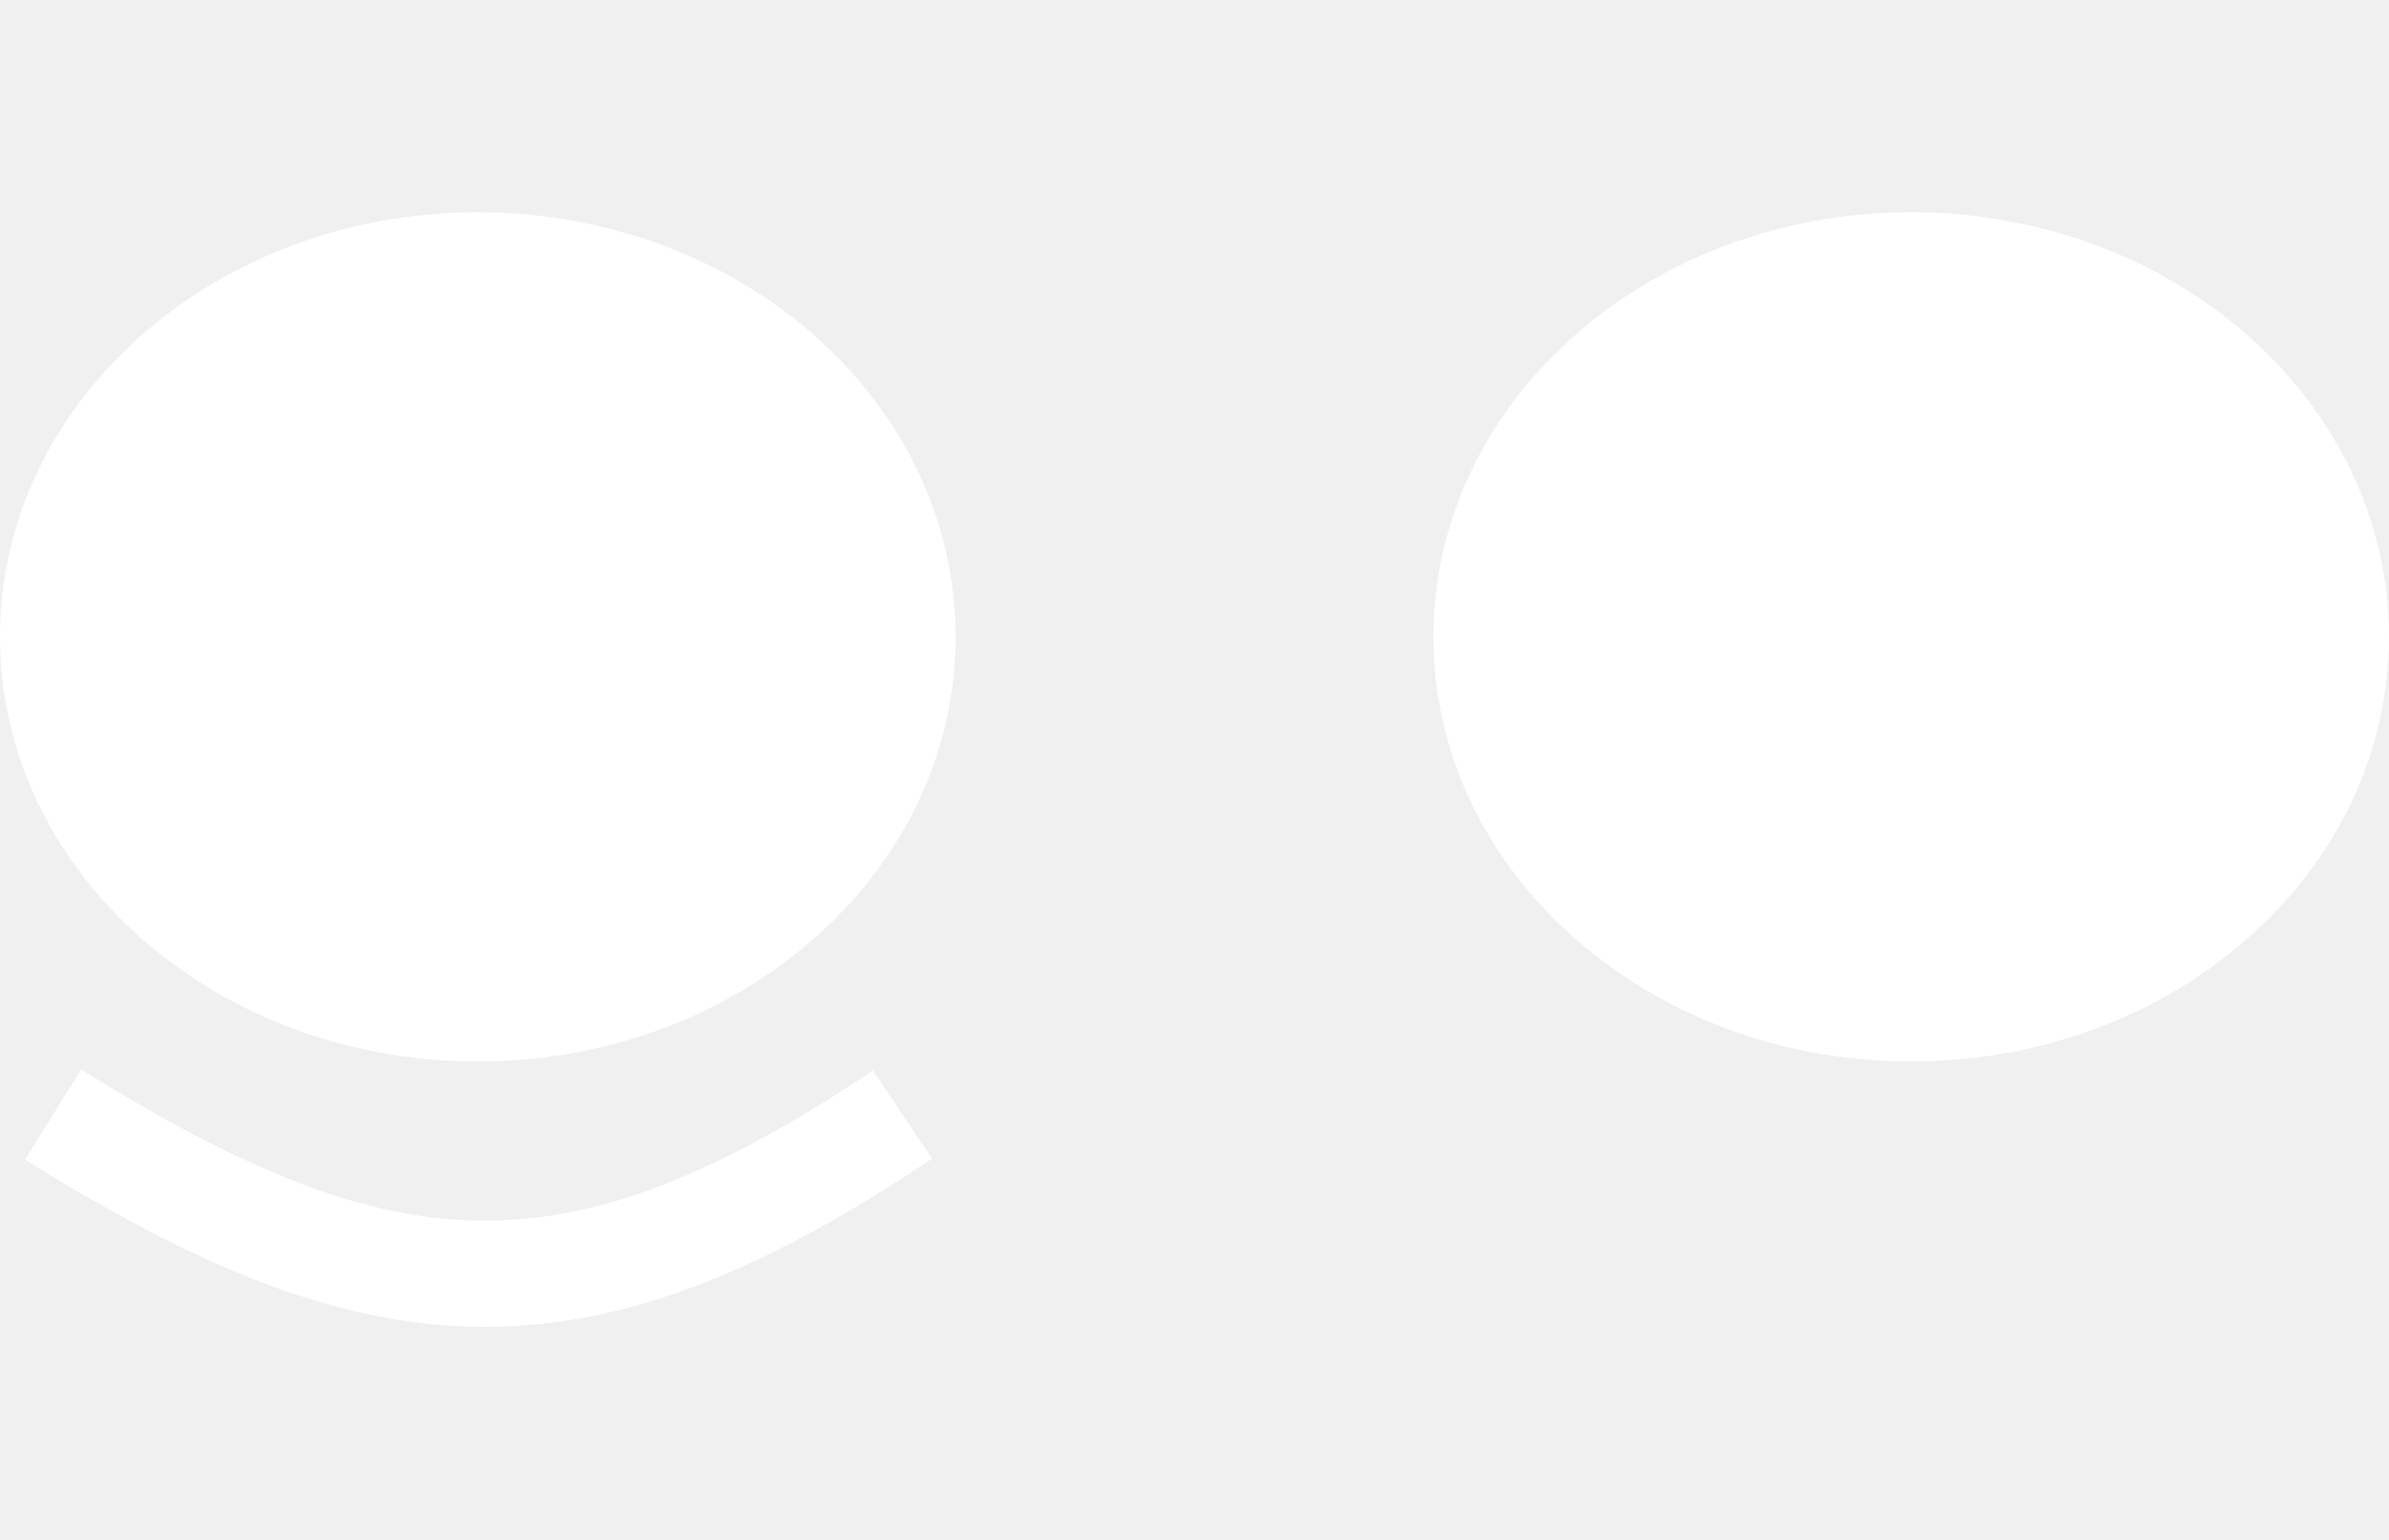
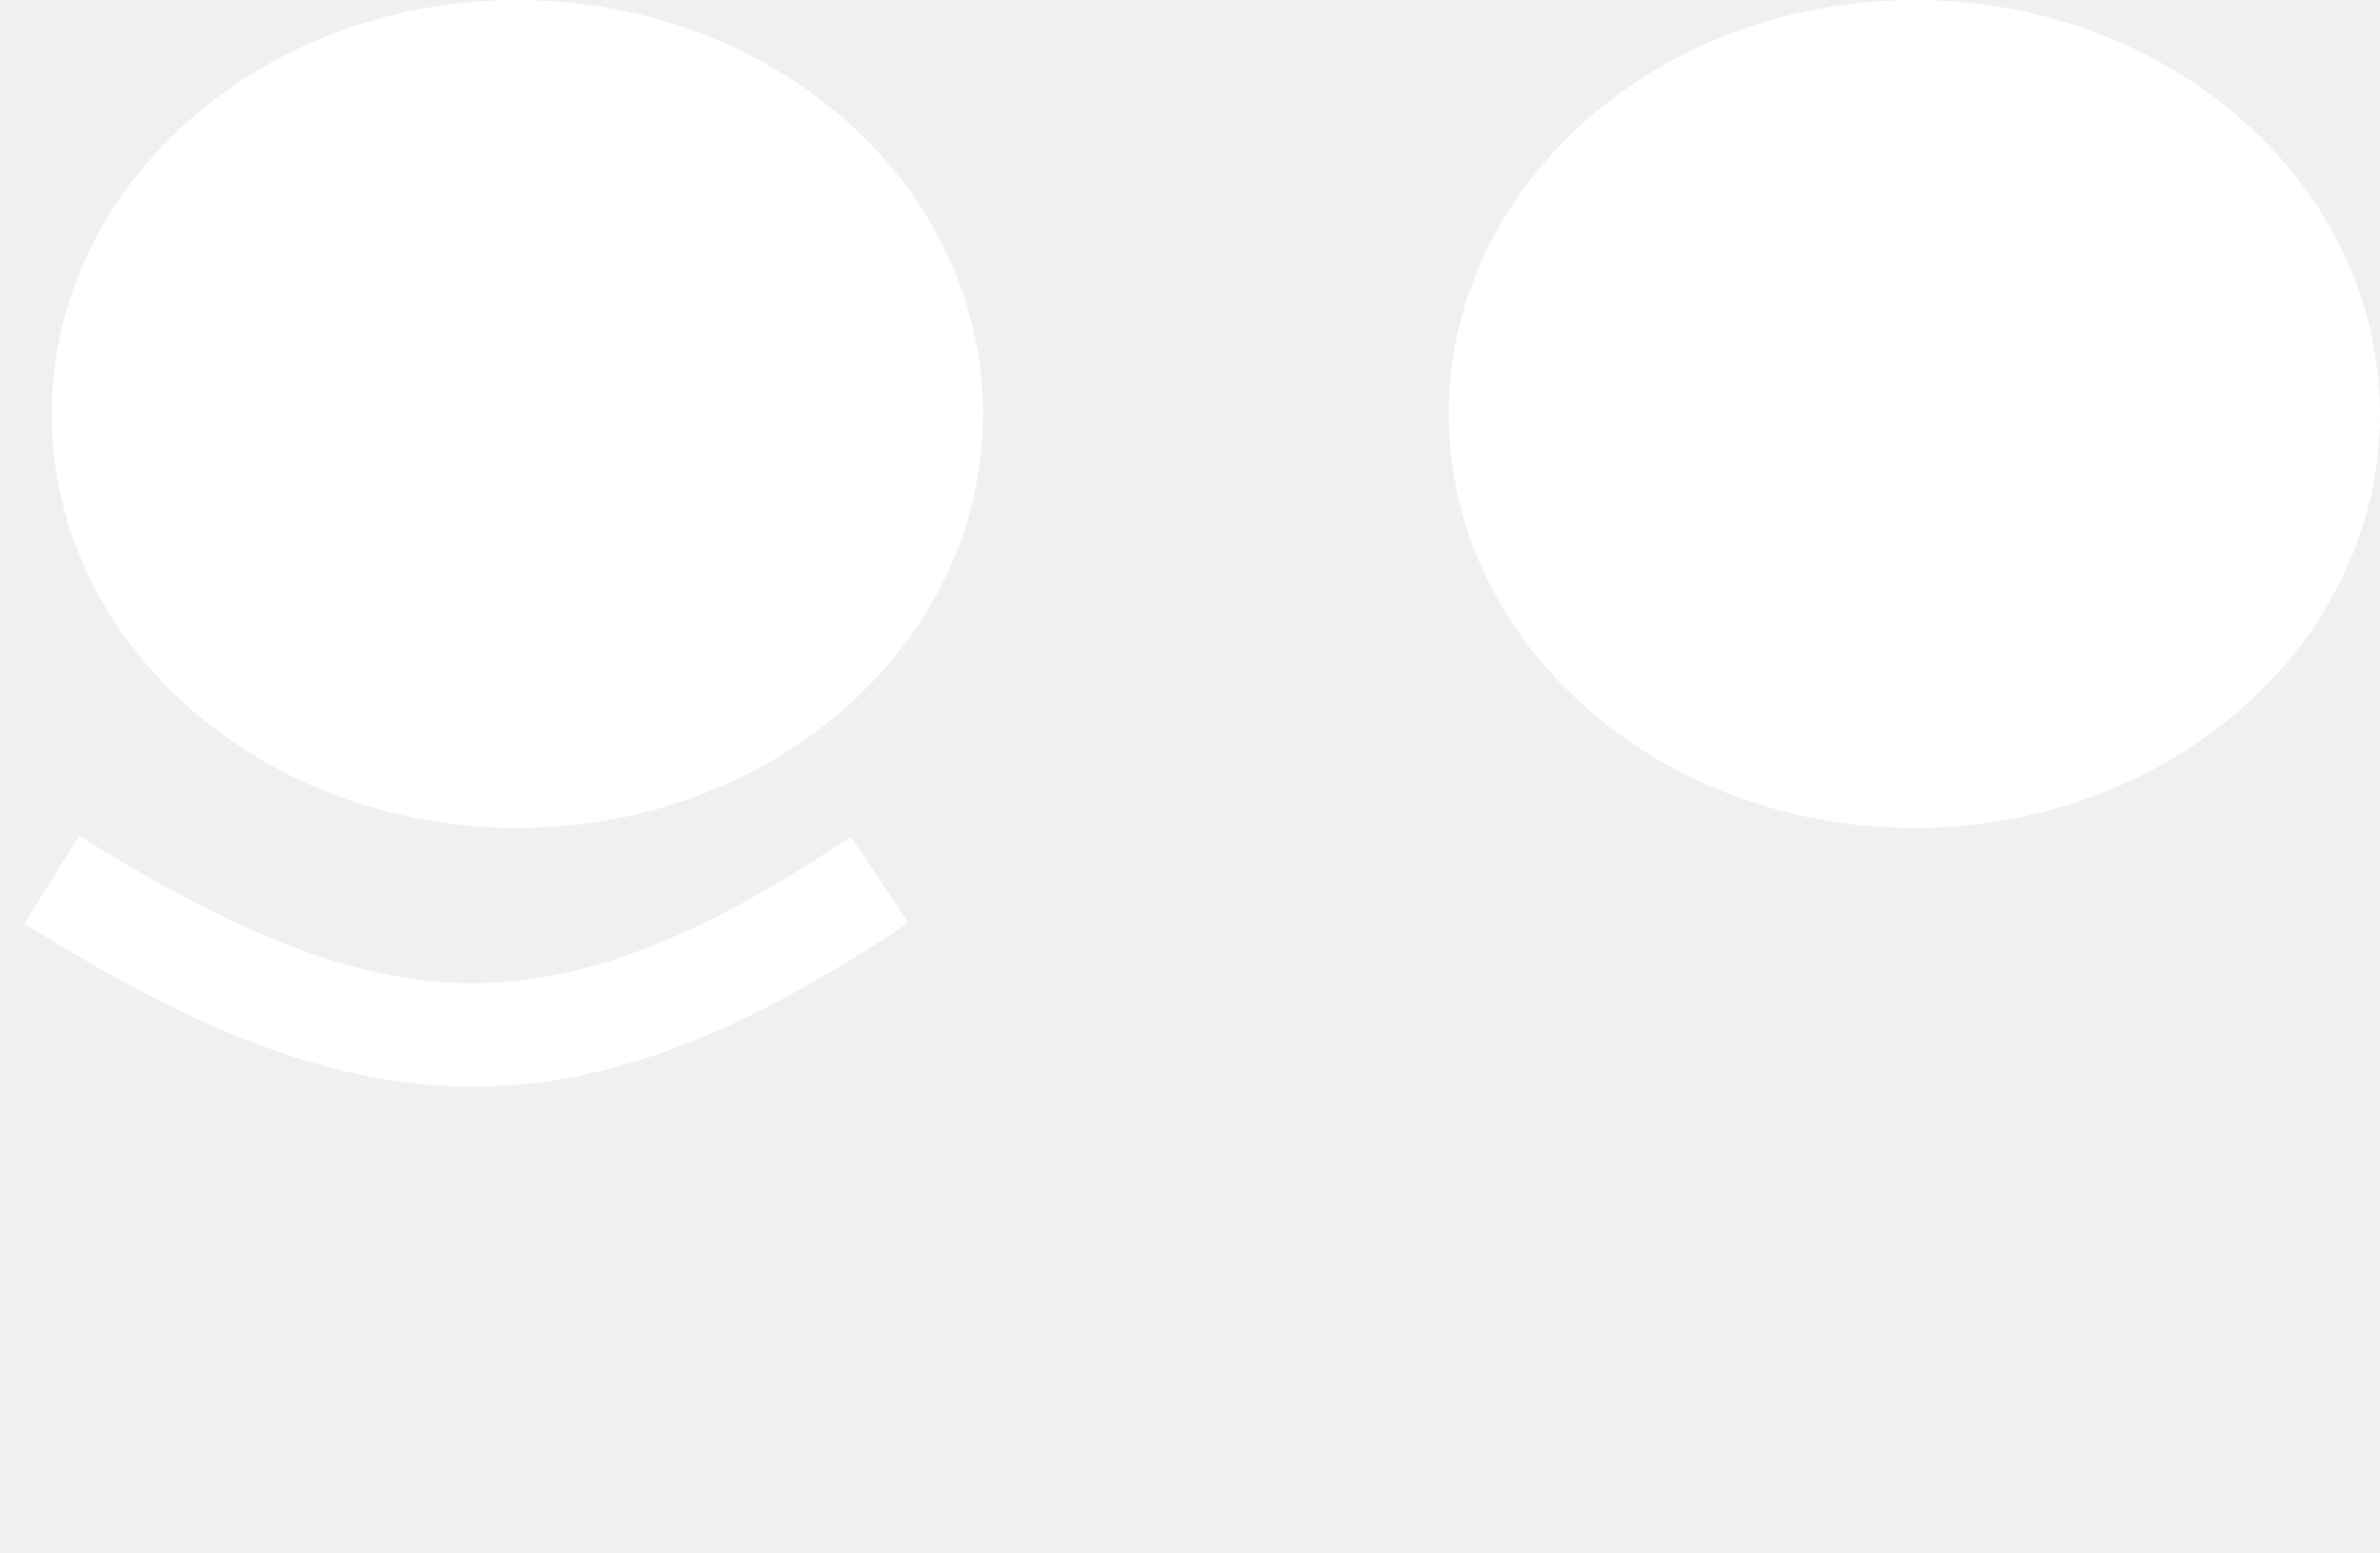
- <svg xmlns="http://www.w3.org/2000/svg" width="45" height="29" viewBox="0 0 45 21" fill="none">
-   <ellipse cx="36" cy="8" rx="9" ry="8" fill="white" />
-   <ellipse cx="9" cy="8" rx="9" ry="8" fill="white" />
+ <svg xmlns="http://www.w3.org/2000/svg" width="46" height="30" viewBox="0 0 46 30" fill="none">
+   <ellipse cx="10" cy="8" rx="9" ry="8" fill="white" />
+   <ellipse cx="37" cy="8" rx="9" ry="8" fill="white" />
  <path d="M1 17C7.213 20.874 10.846 21.124 17 17" stroke="white" stroke-width="2" />
</svg>
